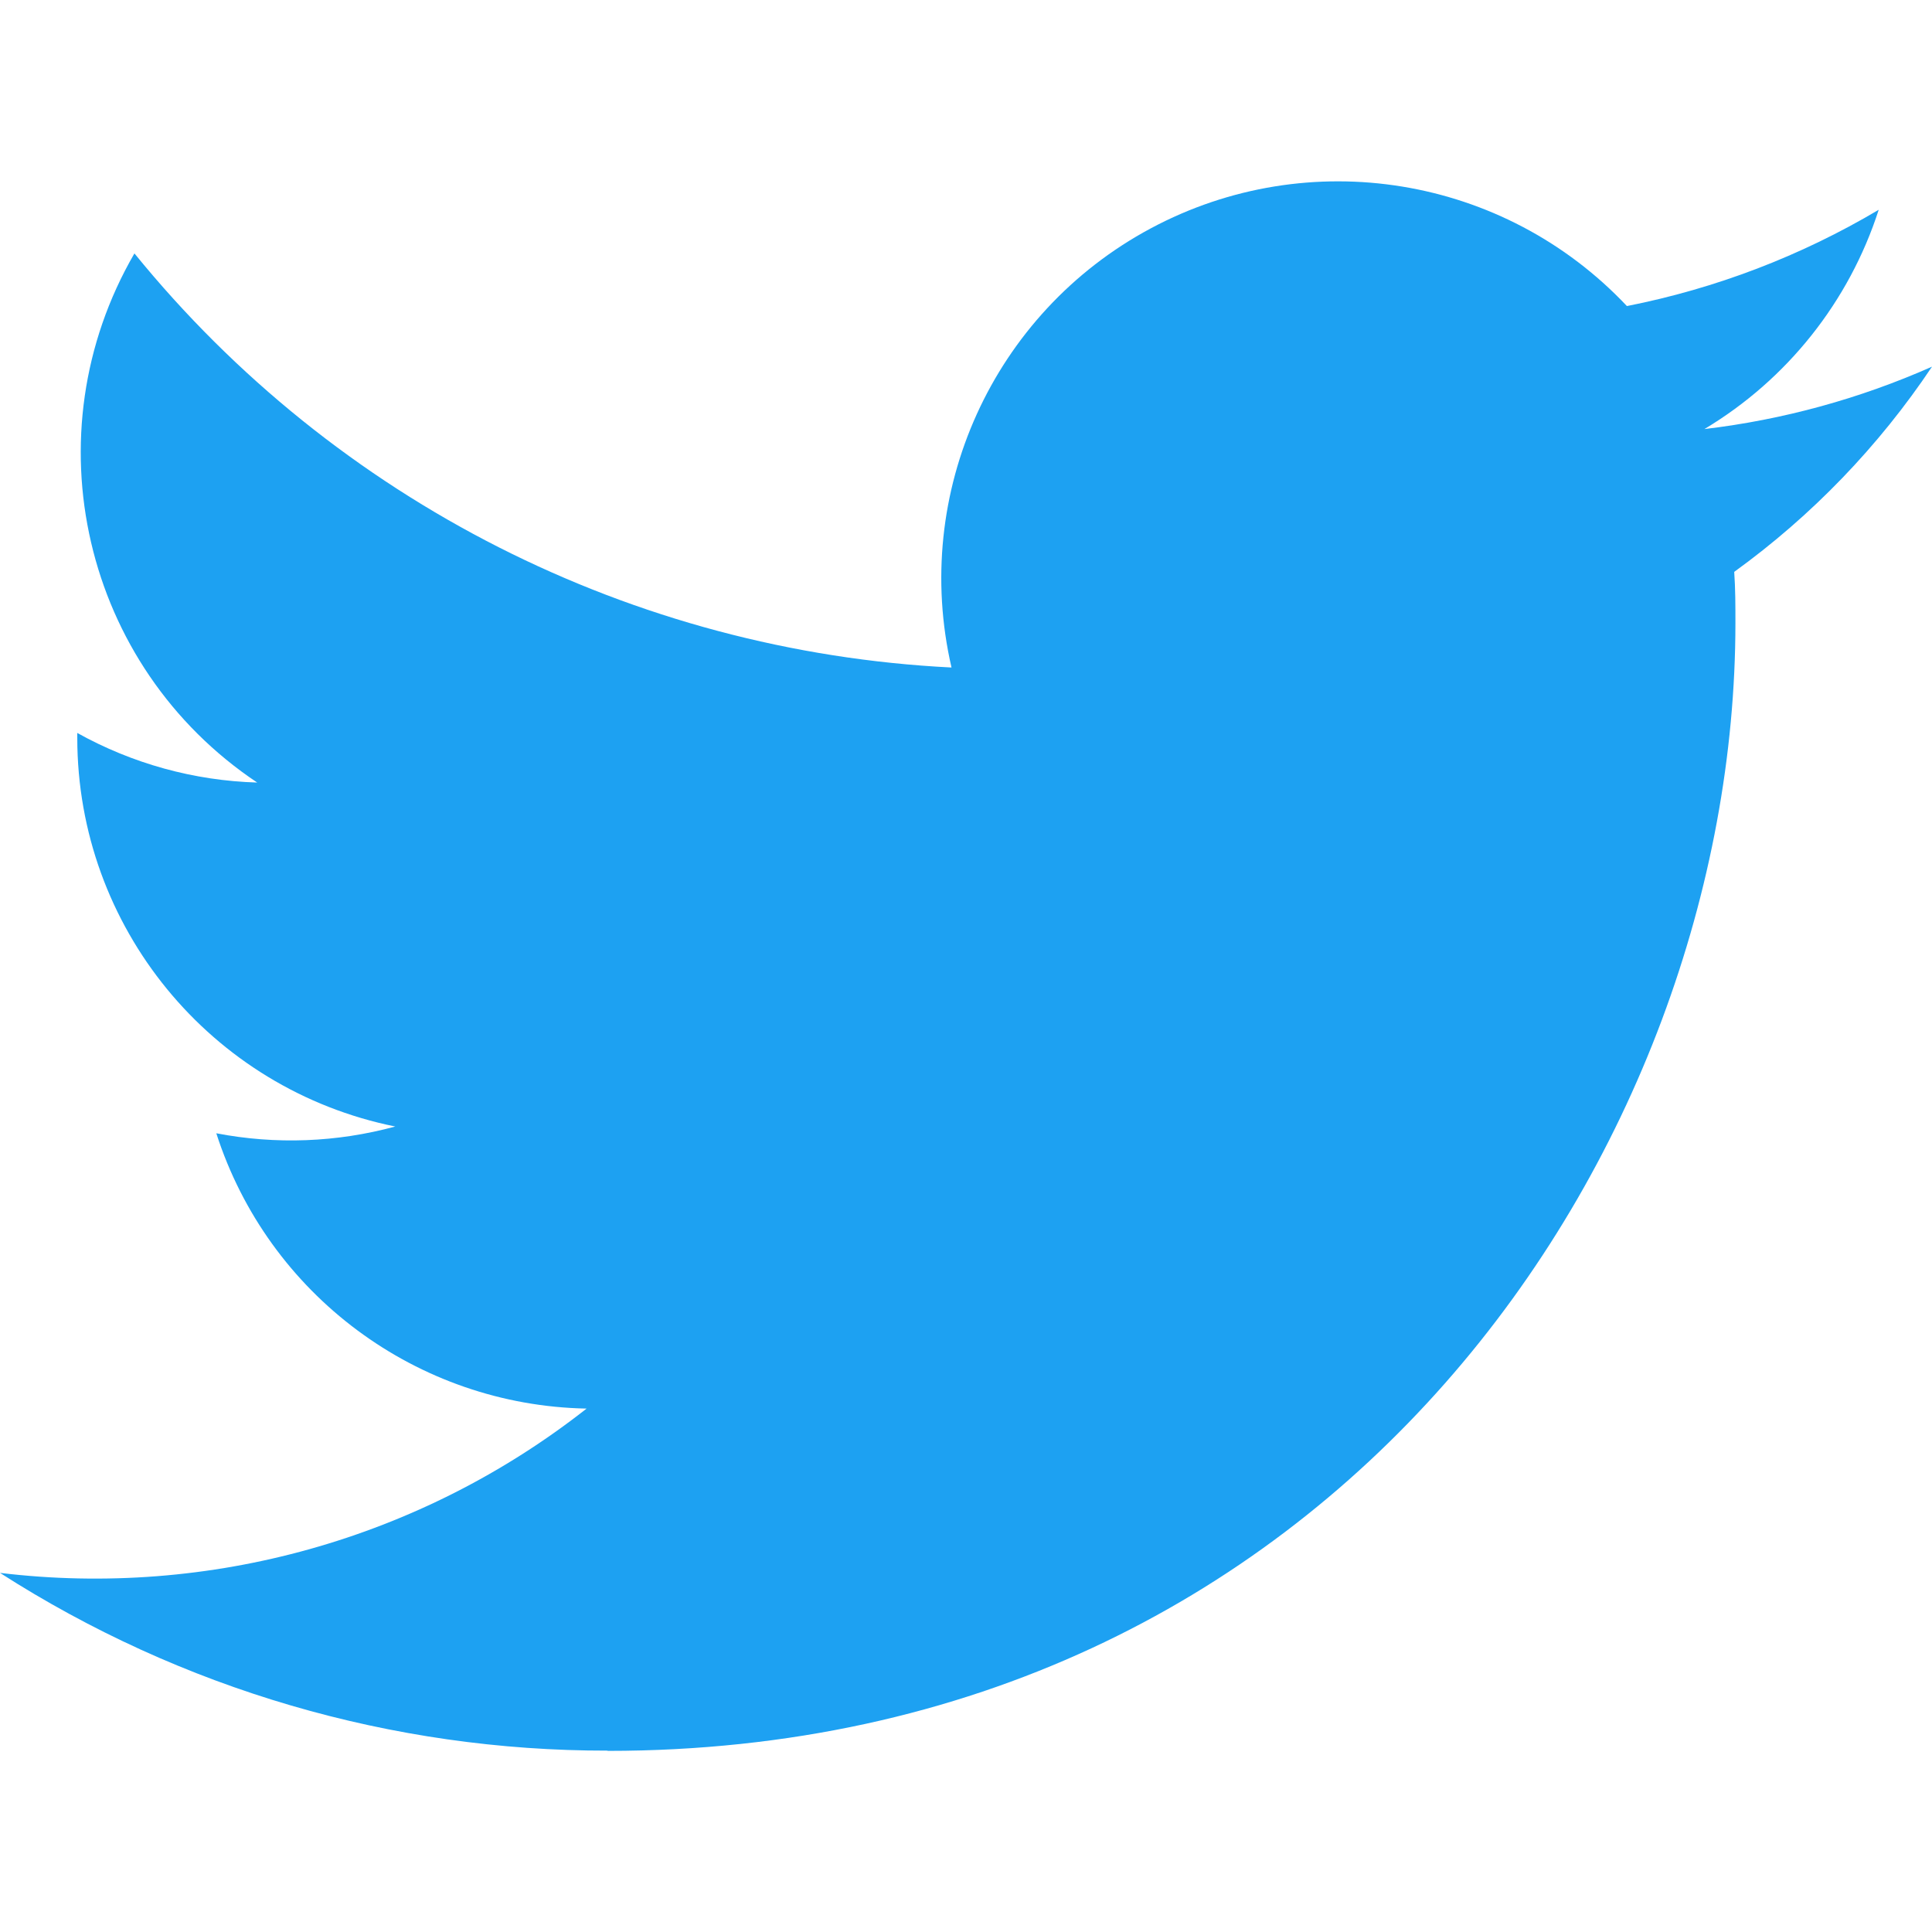
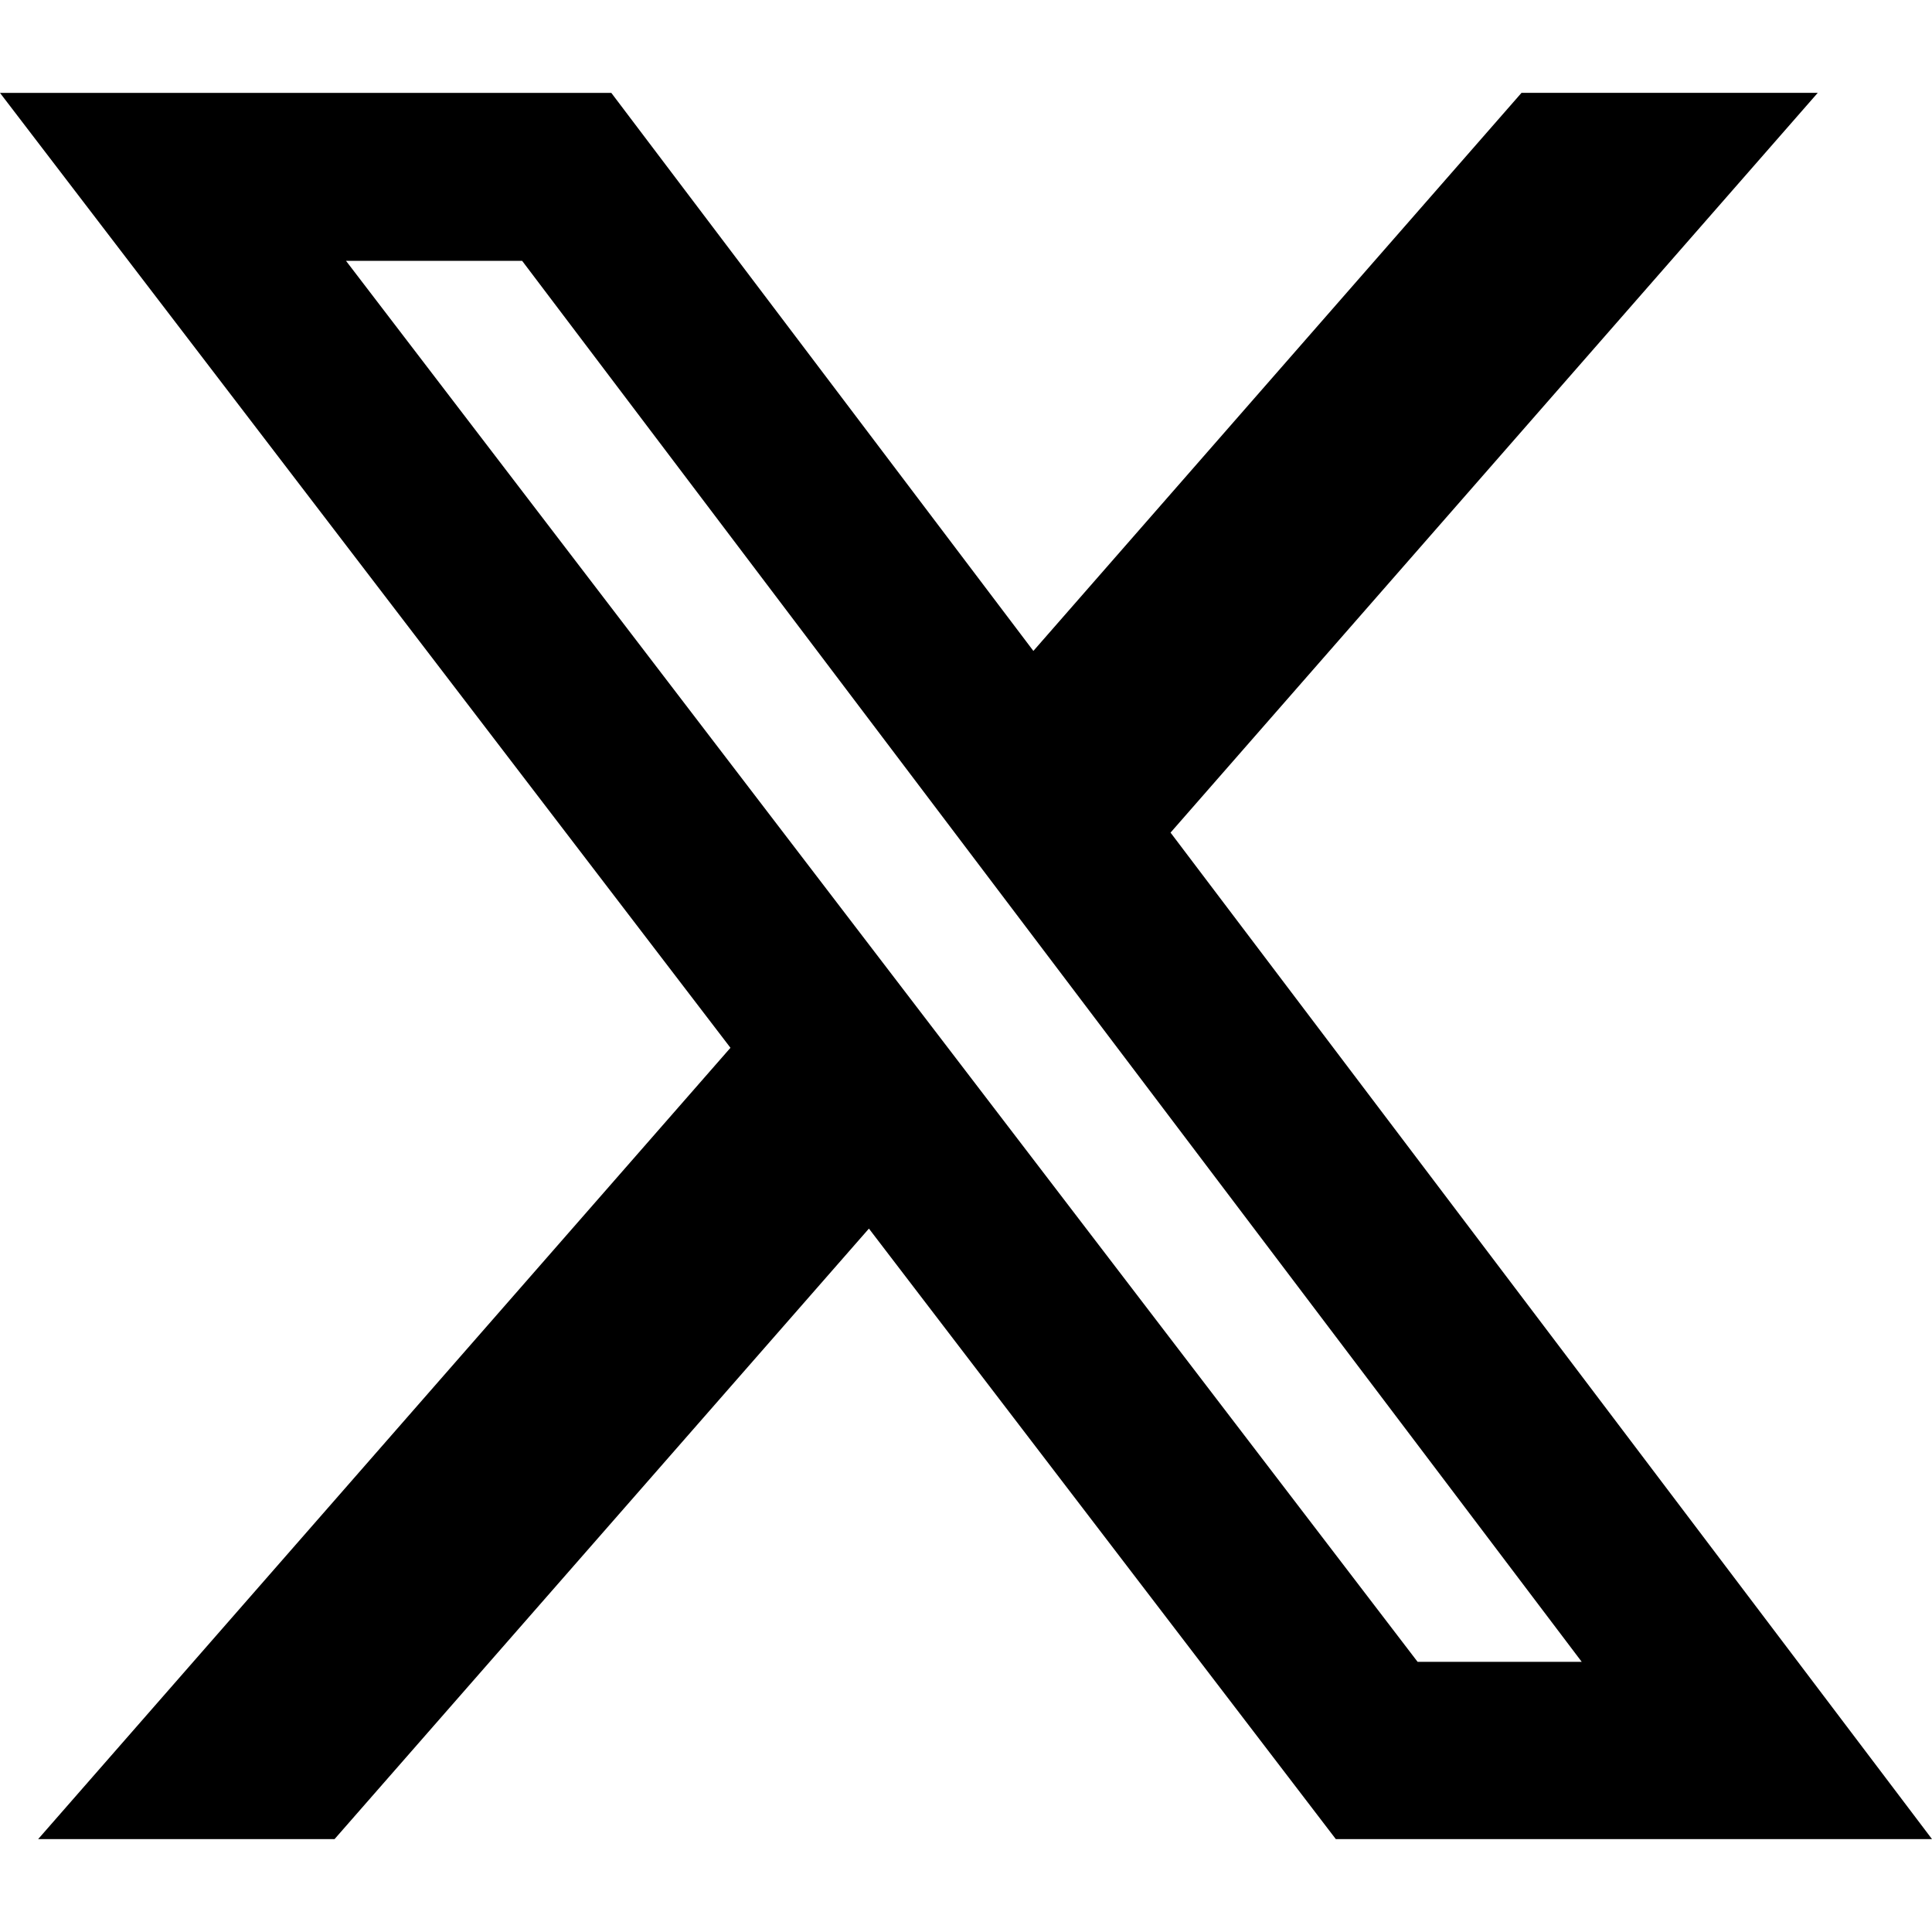
<svg xmlns="http://www.w3.org/2000/svg" role="img" viewBox="0 0 24 24">
-   <path fill="#1DA1F2" d="M21.543 7.104c.015.211.015.423.015.636 0 6.507-4.954 14.01-14.01 14.01v-.003A13.94 13.94 0 0 1 0 19.539a9.88 9.88 0 0 0 7.287-2.041 4.93 4.93 0 0 1-4.6-3.42 4.916 4.916 0 0 0 2.223-.084A4.926 4.926 0 0 1 .96 9.167v-.062a4.887 4.887 0 0 0 2.235.616A4.928 4.928 0 0 1 1.67 3.148 13.98 13.98 0 0 0 11.82 8.292a4.929 4.929 0 0 1 8.39-4.49 9.868 9.868 0 0 0 3.128-1.196 4.941 4.941 0 0 1-2.165 2.724A9.828 9.828 0 0 0 24 4.555a10.019 10.019 0 0 1-2.457 2.549z" />
+   <path fill="#000000" d="M18.901 1.153h3.68l-8.04 9.19L24 22.846h-7.406l-5.8-7.584-6.638 7.584H.474l8.6-9.83L0 1.154h7.594l5.243 6.932ZM17.61 20.644h2.039L6.486 3.24H4.298Z" />
</svg>
